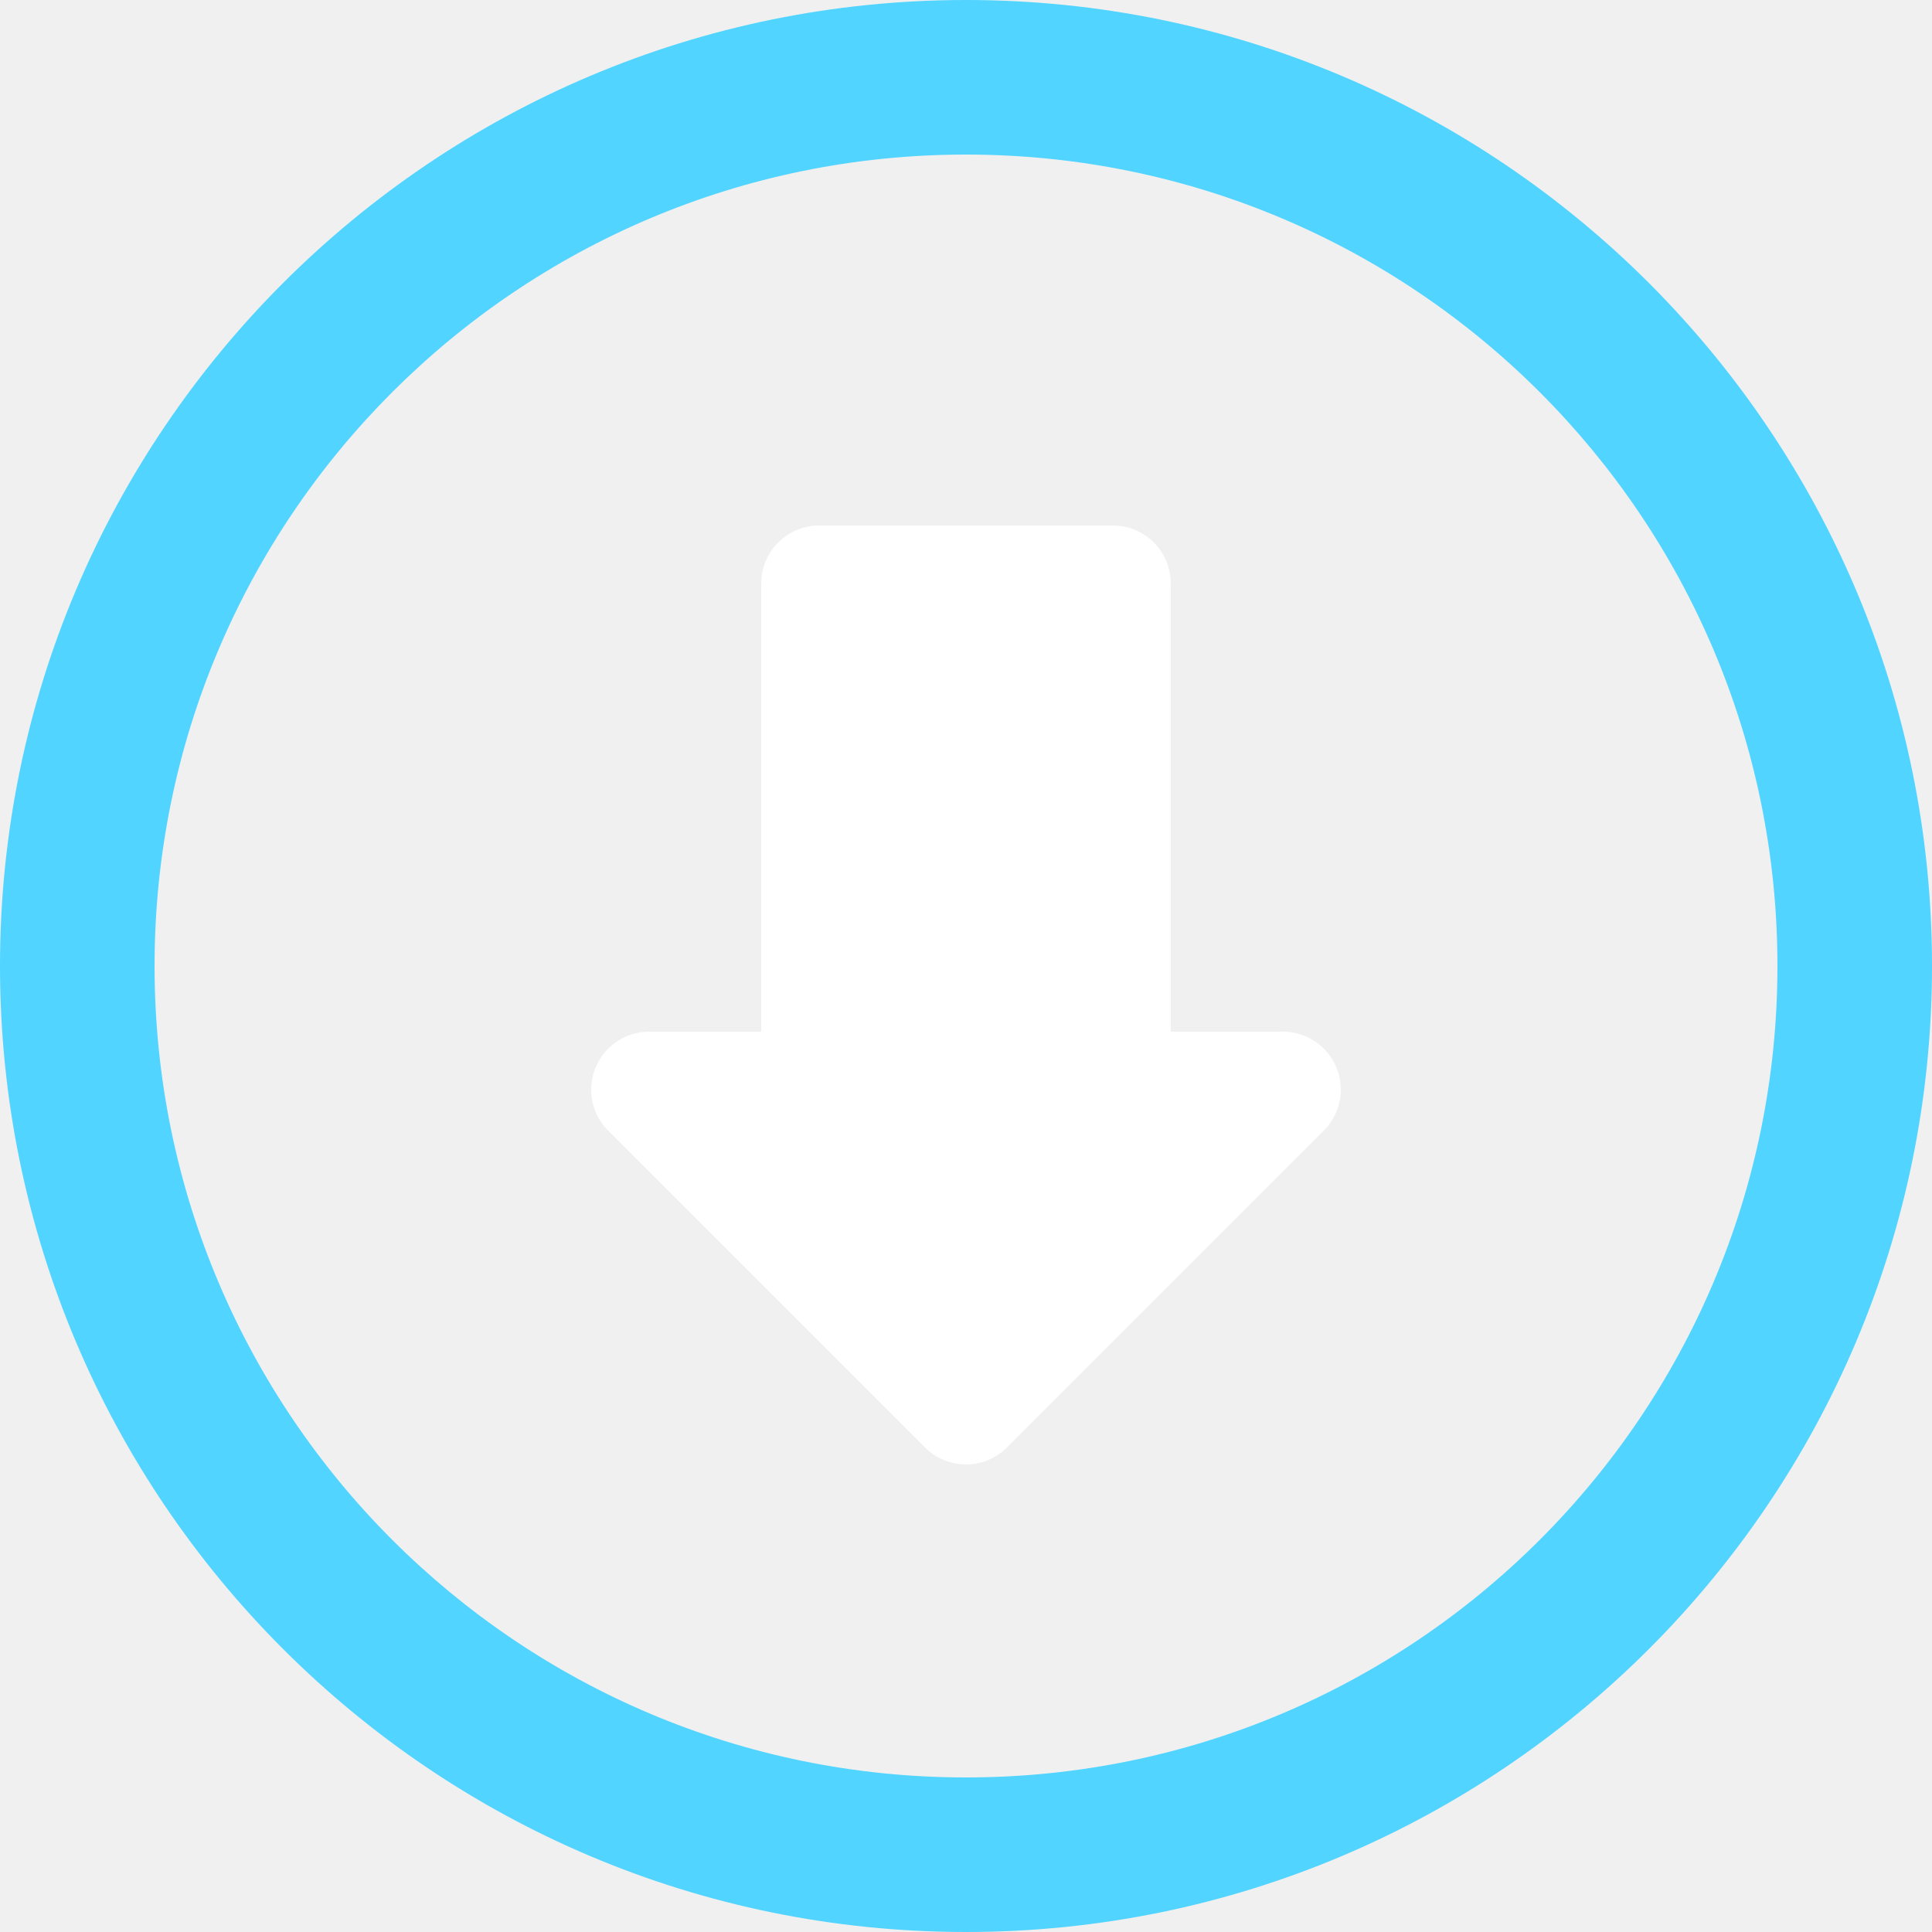
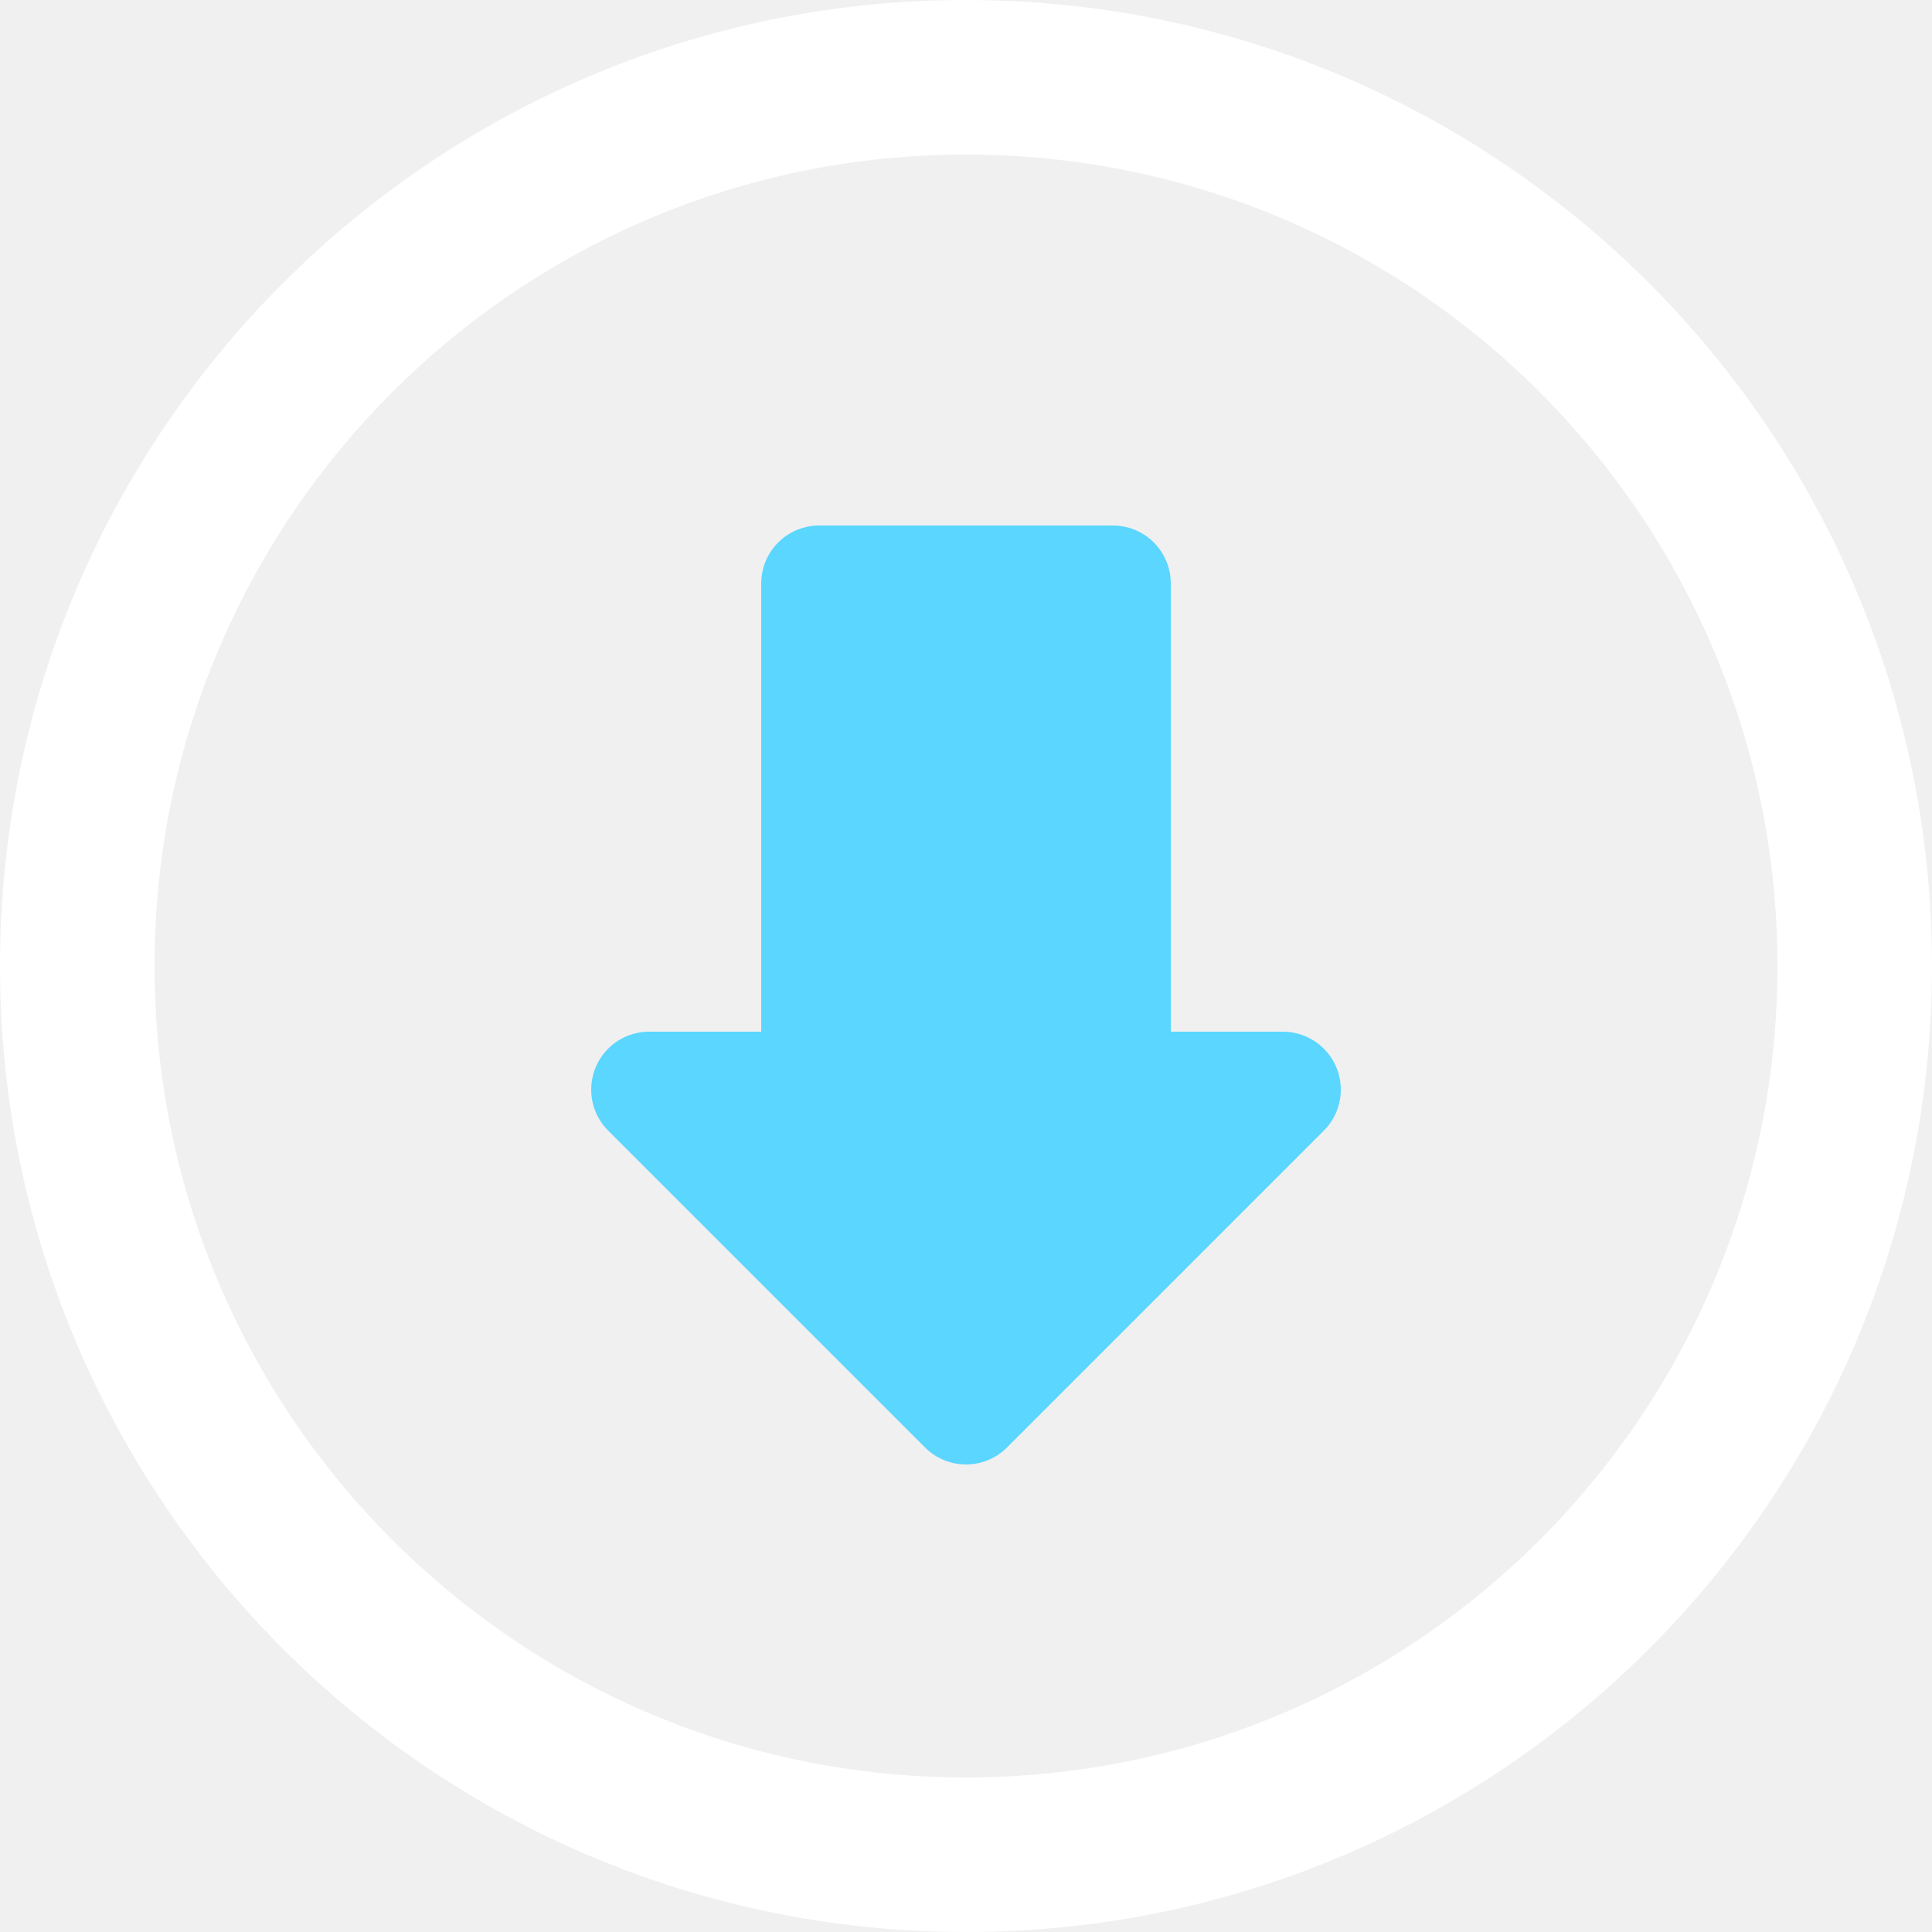
<svg xmlns="http://www.w3.org/2000/svg" version="1.1" id="Layer_1" x="0px" y="0px" viewBox="10 -10 50 50" style="enable-background:new 10 -10 50 50;" xml:space="preserve">
  <style type="text/css">
	.st0{display:none;fill:#262262;}
- 	.st1{fill:#51d4ff;}
+ 	.st1{fill:#fff;}
	.st2{display:none;}
- 	.st3{display:inline;fill:none;stroke:#51d4ff;stroke-width:3;stroke-linejoin:round;stroke-miterlimit:10;}
- 	.st4{display:none;fill:#FFFFFF;stroke:#FFFFFF;stroke-width:3;stroke-linecap:round;stroke-linejoin:round;stroke-miterlimit:10;}
- 	.st5{fill:#FFFFFF;stroke:#FFFFFF;stroke-width:3;stroke-linecap:round;stroke-linejoin:round;stroke-miterlimit:10;}
+ 	.st3{display:inline;fill:none;stroke:#fff;stroke-width:3;stroke-linejoin:round;stroke-miterlimit:10;}
+ 	.st4{display:none;fill:#5ad6ff;stroke:#5ad6ff;stroke-width:3;stroke-linecap:round;stroke-linejoin:round;stroke-miterlimit:10;}
+ 	.st5{fill:#5ad6ff;stroke:#5ad6ff;stroke-width:3;stroke-linecap:round;stroke-linejoin:round;stroke-miterlimit:10;}
</style>
  <rect id="XMLID_2_" x="-6" y="-18.5" class="st0" width="77.7" height="64" />
  <g id="XMLID_1_">
    <path id="XMLID_33_" class="st1" d="M35-6c11.6,0,21,9.4,21,21s-9.4,21-21,21s-21-9.4-21-21S23.4-6,35-6 M35-10   C21.2-10,10,1.2,10,15s11.2,25,25,25s25-11.2,25-25S48.8-10,35-10L35-10z" />
  </g>
  <g id="XMLID_4_" class="st2">
    <path id="XMLID_5_" class="st3" d="M35,27.5c-2.1-2.6-5.4-5.2-7.5-7.8c1.1,0,3.1,0,4.2,0c0-5.7,0-11.4,0-17.2c1.1,0,2.2,0,3.3,0   l0,0c1.1,0,2.2,0,3.3,0c0,5.7,0,11.4,0,17.2c1.1,0,3.1,0,4.2,0C40.4,22.3,37.1,24.9,35,27.5L35,27.5z" />
  </g>
  <polygon id="XMLID_14_" class="st4" points="35,29 45.2,18.8 39.7,18.8 39.7,2.5 35,2.5 30.3,2.5 30.3,18.8 24.8,18.8 " />
  <polygon id="XMLID_3_" class="st5" points="35,26.4 43.2,18.2 38.8,18.2 38.8,5.1 35,5.1 31.2,5.1 31.2,18.2 26.8,18.2 " />
</svg>
